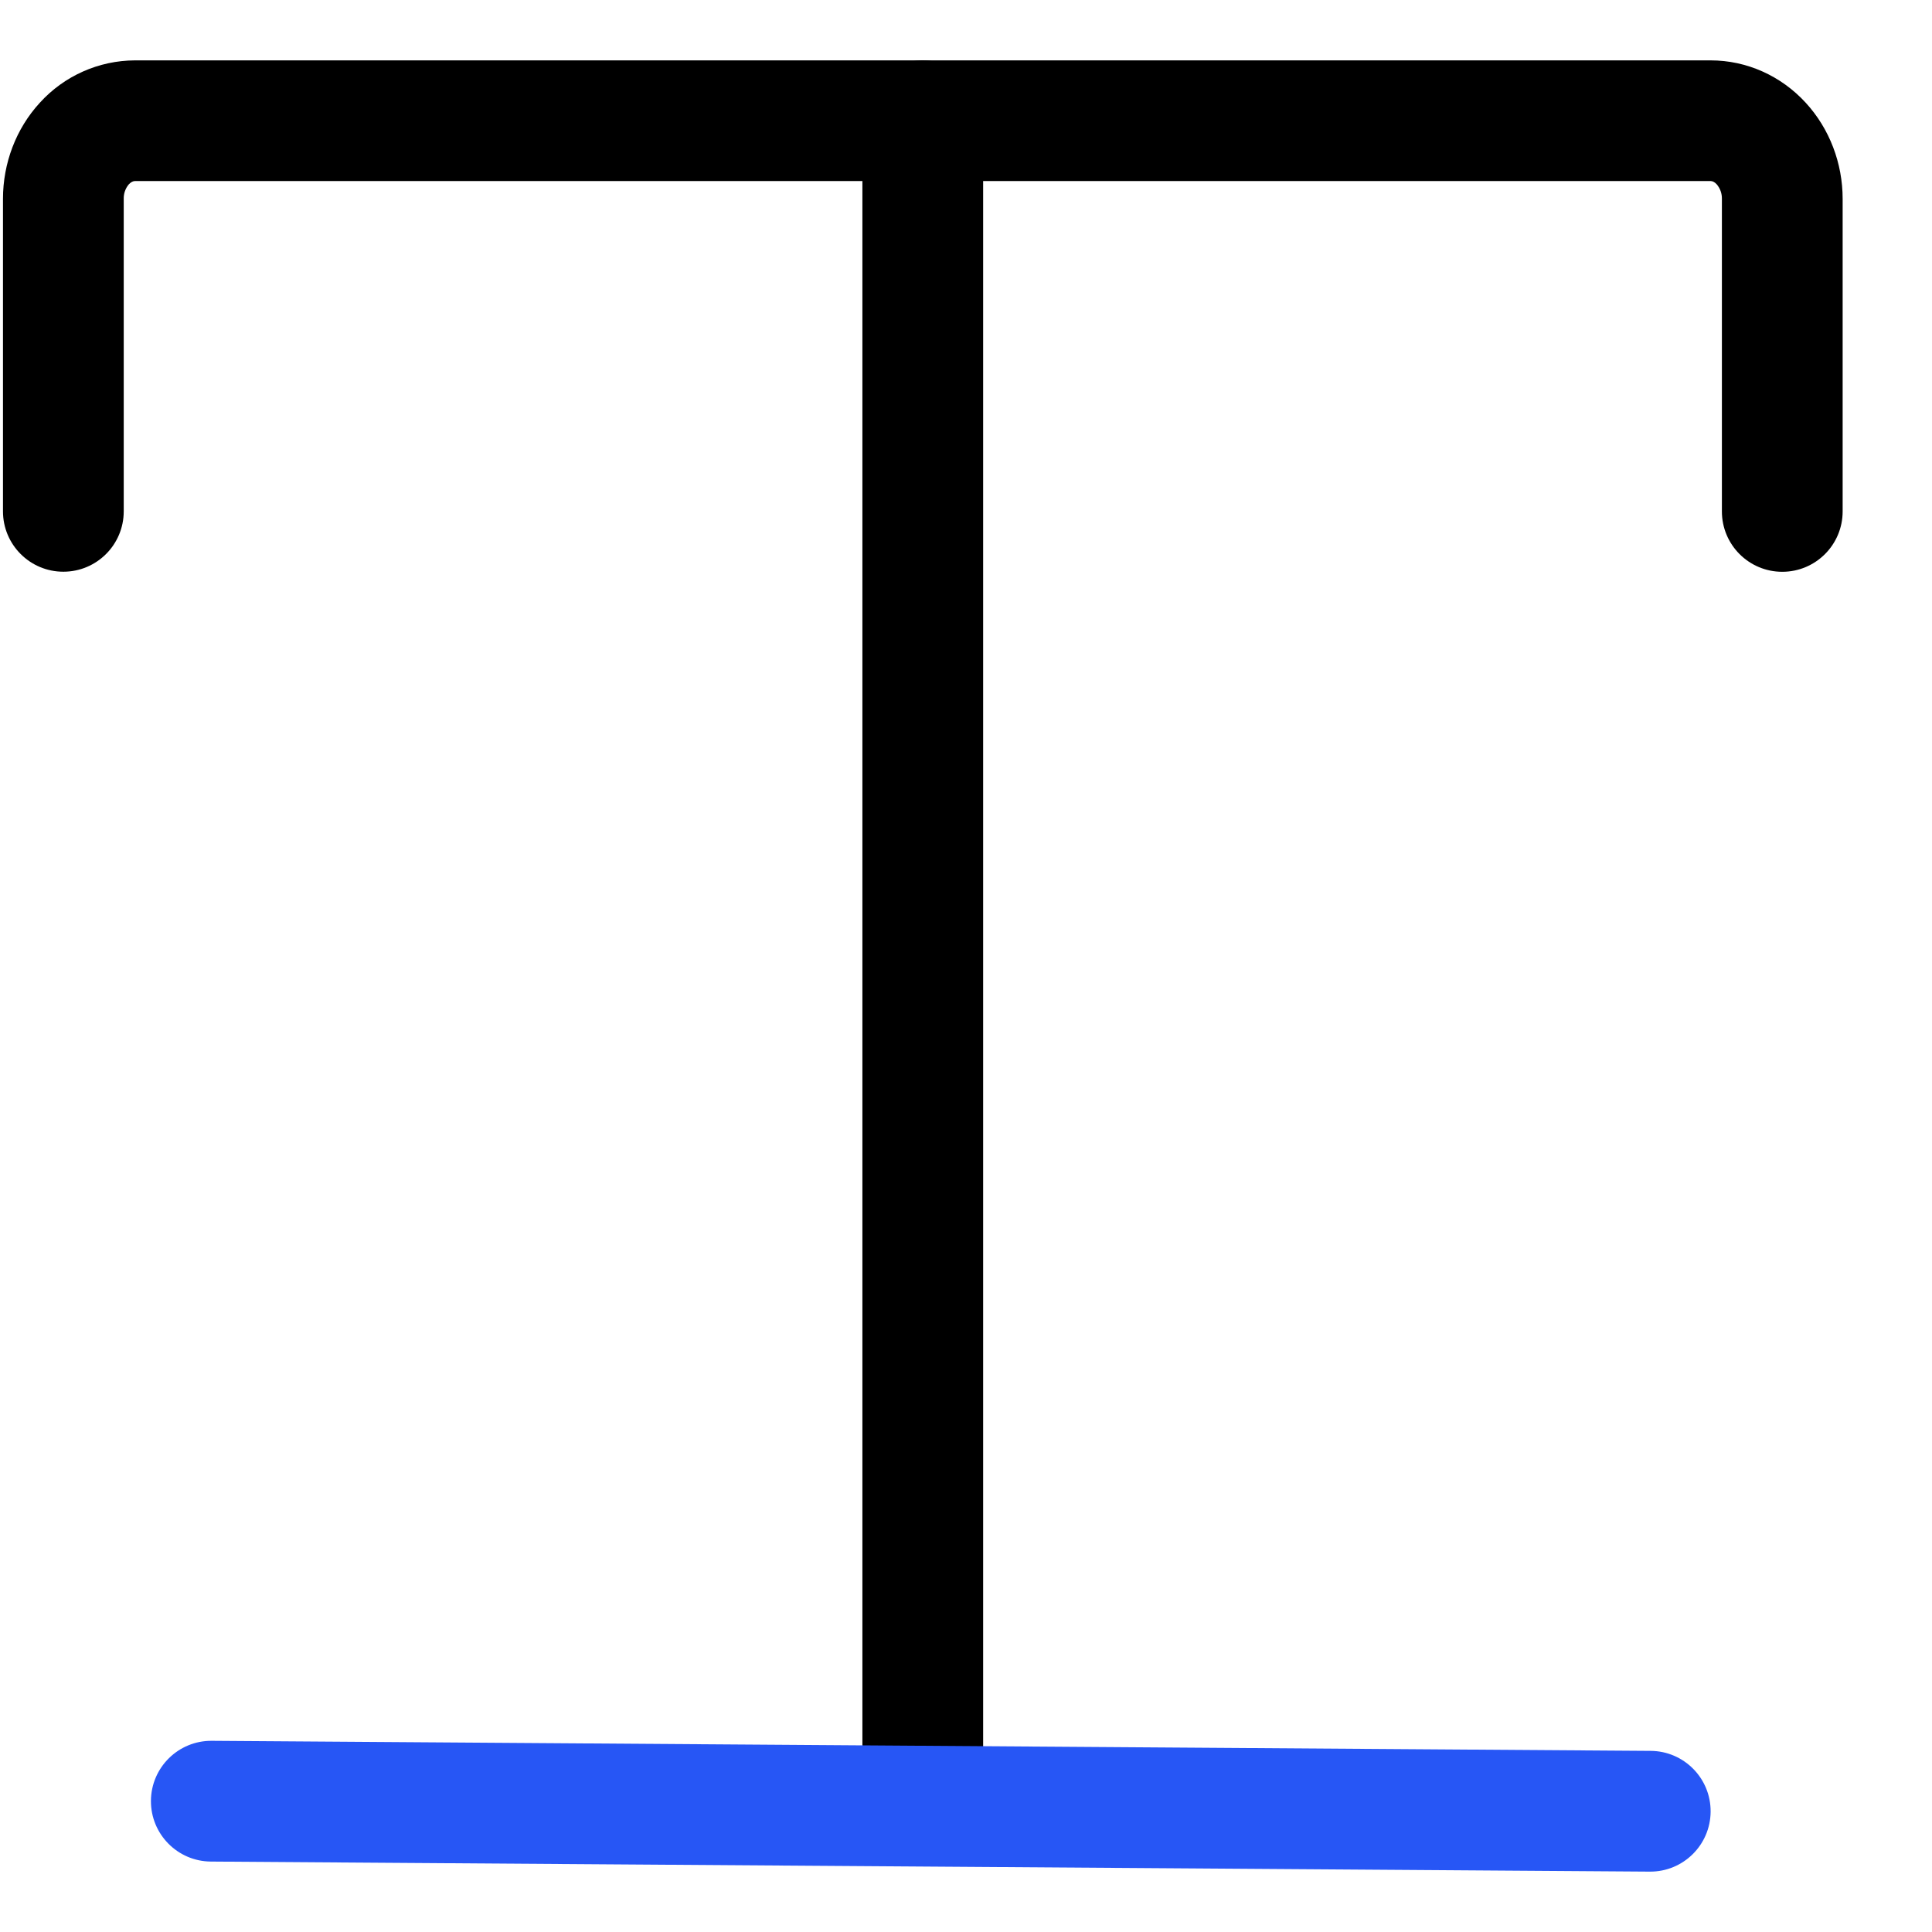
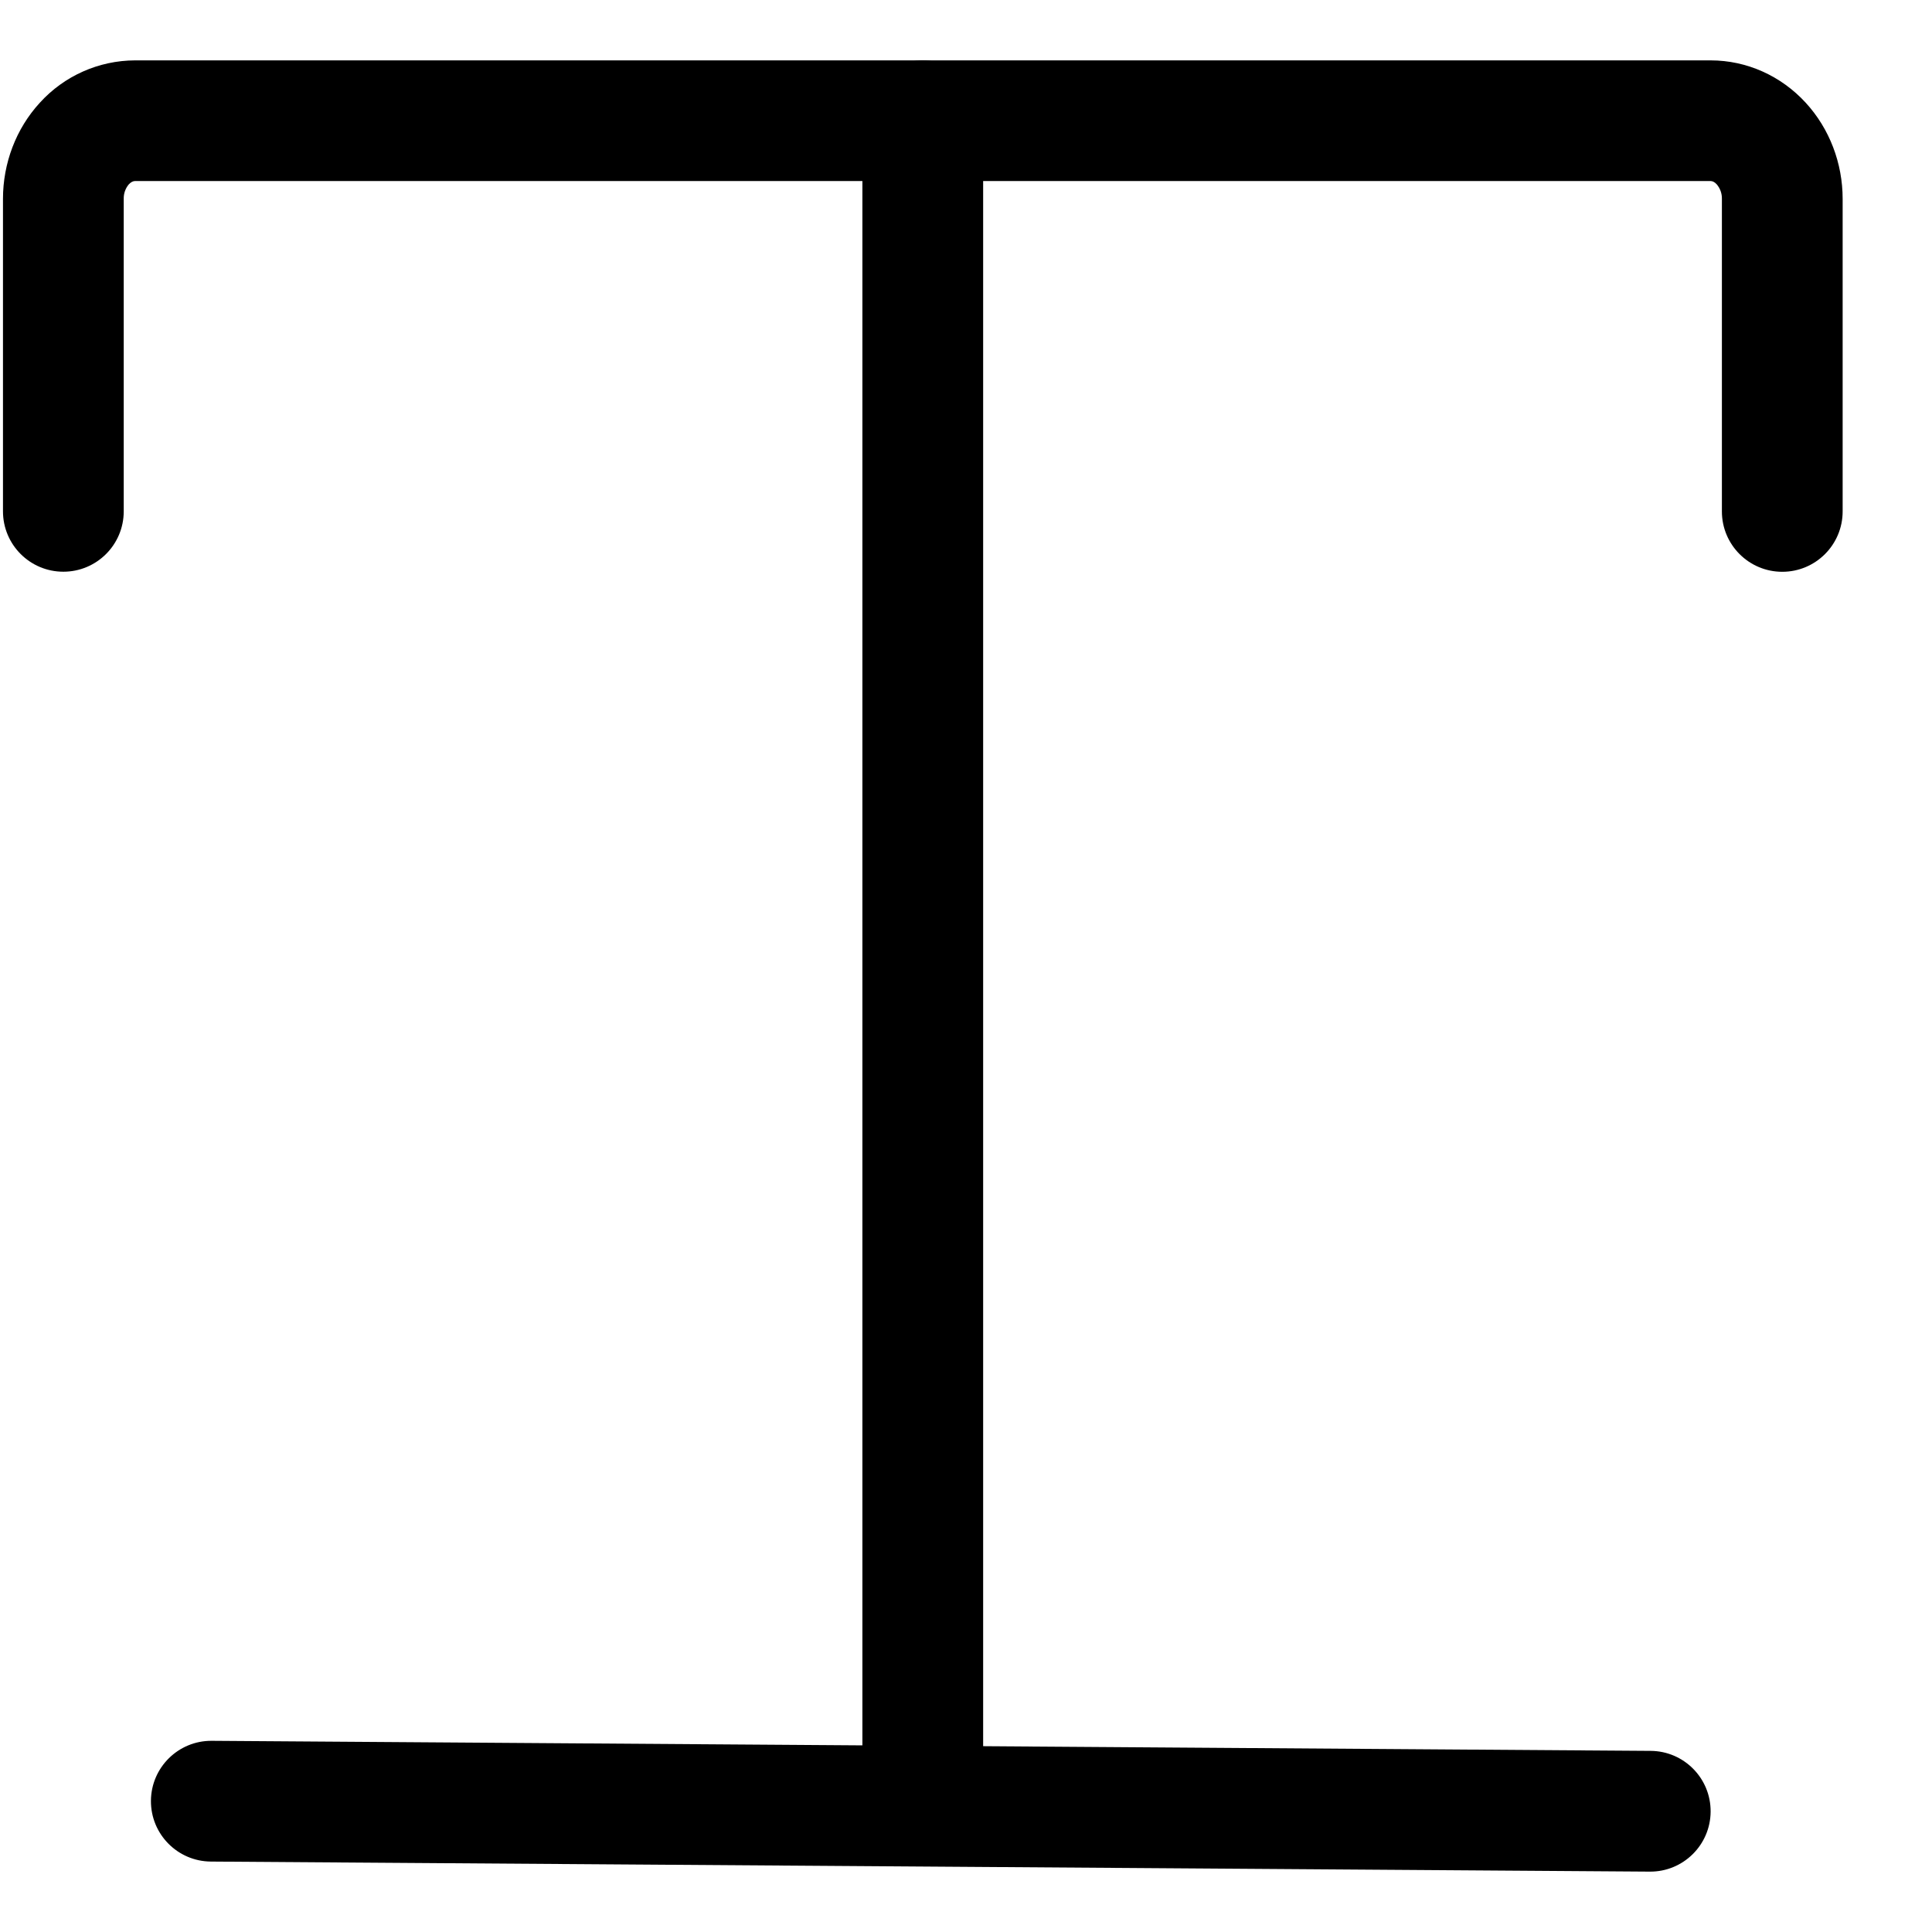
- <svg xmlns="http://www.w3.org/2000/svg" class="icon" style="width: 1em;height: 1em;vertical-align: middle;fill: currentColor;overflow: hidden;" viewBox="0 0 1024 1024" version="1.1">
-   <path d="M906.667 32c19.157 0 37.333 8.192 50.432 22.485 12.587 13.739 19.541 32 19.541 50.944v165.632a32 32 0 0 1-64 0V105.387a11.477 11.477 0 0 0-2.731-7.68c-1.109-1.237-2.261-1.749-3.243-1.749H71.552c-0.981 0-2.133 0.512-3.285 1.749a11.477 11.477 0 0 0-2.688 7.68v165.632a32 32 0 0 1-64 0V105.387c0-18.901 6.912-37.205 19.541-50.944A68.395 68.395 0 0 1 71.552 32H906.667z" fill="#000000" />
-   <path d="M521.088 933.632a32 32 0 0 1-64 0V64a32 32 0 0 1 64 0v869.632z" fill="#000000" />
-   <path d="M112.213 922.667l762.667 5.333a32 32 0 0 1-0.427 64L111.787 986.667a32 32 0 0 1 0.427-64z" fill="#2756F5" />
+ <svg xmlns="http://www.w3.org/2000/svg" class="icon" viewBox="0 0 1024 1024" version="1.1">
+   <path d="M906.667 32c19.157 0 37.333 8.192 50.432 22.485 12.587 13.739 19.541 32 19.541 50.944v165.632a32 32 0 0 1-64 0V105.387a11.477 11.477 0 0 0-2.731-7.68c-1.109-1.237-2.261-1.749-3.243-1.749H71.552c-0.981 0-2.133 0.512-3.285 1.749a11.477 11.477 0 0 0-2.688 7.68v165.632a32 32 0 0 1-64 0V105.387c0-18.901 6.912-37.205 19.541-50.944A68.395 68.395 0 0 1 71.552 32H906.667z" />
+   <path d="M521.088 933.632a32 32 0 0 1-64 0V64a32 32 0 0 1 64 0v869.632z" />
+   <path d="M112.213 922.667l762.667 5.333a32 32 0 0 1-0.427 64L111.787 986.667a32 32 0 0 1 0.427-64z" />
</svg>
